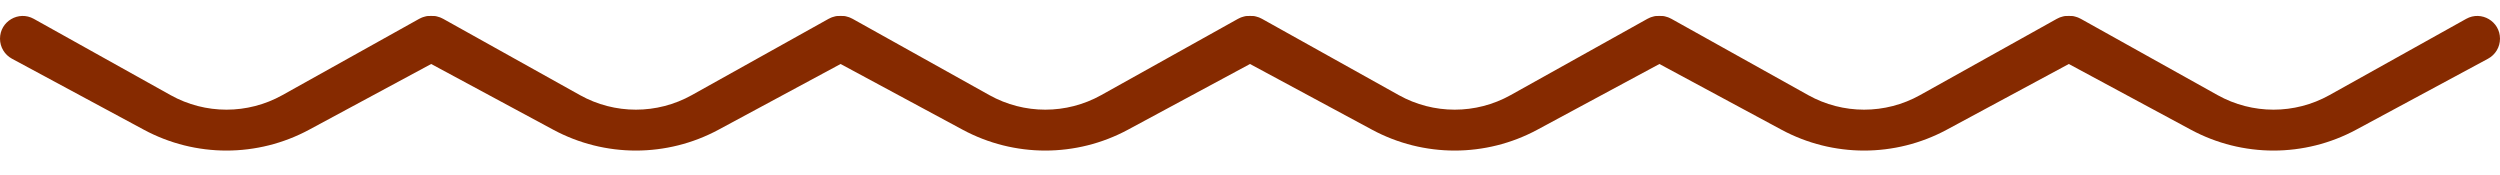
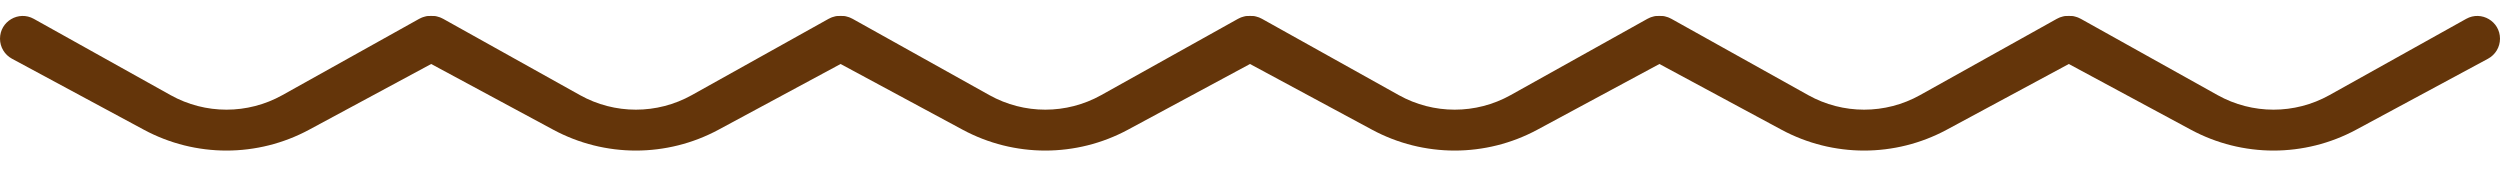
<svg xmlns="http://www.w3.org/2000/svg" width="287" height="20" viewBox="0 0 287 20" fill="none">
-   <path d="M0 4.442C0 2.451 2.14 1.194 3.879 2.163L19.585 10.922C23.573 13.146 28.427 13.146 32.415 10.922L48.121 2.163C49.859 1.194 52 2.451 52 4.442C52 5.402 51.473 6.284 50.628 6.739L35.482 14.894C29.562 18.082 22.438 18.082 16.518 14.894L1.372 6.739C0.527 6.284 0 5.402 0 4.442Z" fill="#862A00" />
-   <path d="M94 4.442C94 2.451 96.141 1.194 97.879 2.163L113.585 10.922C117.573 13.146 122.427 13.146 126.415 10.922L142.121 2.163C143.86 1.194 146 2.451 146 4.442C146 5.402 145.473 6.284 144.628 6.739L129.482 14.894C123.562 18.082 116.438 18.082 110.518 14.894L95.372 6.739C94.527 6.284 94 5.402 94 4.442Z" fill="#862A00" />
-   <path d="M141 4.442C141 2.451 143.14 1.194 144.879 2.163L160.585 10.922C164.573 13.146 169.427 13.146 173.415 10.922L189.121 2.163C190.86 1.194 193 2.451 193 4.442C193 5.402 192.473 6.284 191.628 6.739L176.482 14.894C170.562 18.082 163.438 18.082 157.518 14.894L142.372 6.739C141.527 6.284 141 5.402 141 4.442Z" fill="#862A00" />
-   <path d="M188 4.442C188 2.451 190.14 1.194 191.879 2.163L207.585 10.922C211.573 13.146 216.427 13.146 220.415 10.922L236.121 2.163C237.86 1.194 240 2.451 240 4.442C240 5.402 239.473 6.284 238.628 6.739L223.482 14.894C217.562 18.082 210.438 18.082 204.518 14.894L189.372 6.739C188.527 6.284 188 5.402 188 4.442Z" fill="#862A00" />
-   <path d="M235 4.442C235 2.451 237.14 1.194 238.879 2.163L254.585 10.922C258.573 13.146 263.427 13.146 267.415 10.922L283.121 2.163C284.86 1.194 287 2.451 287 4.442C287 5.402 286.473 6.284 285.628 6.739L270.482 14.894C264.562 18.082 257.438 18.082 251.518 14.894L236.372 6.739C235.527 6.284 235 5.402 235 4.442Z" fill="#862A00" />
-   <path d="M47 4.442C47 2.451 49.141 1.194 50.879 2.163L66.585 10.922C70.573 13.146 75.427 13.146 79.415 10.922L95.121 2.163C96.859 1.194 99 2.451 99 4.442C99 5.402 98.473 6.284 97.628 6.739L82.482 14.894C76.562 18.082 69.438 18.082 63.518 14.894L48.372 6.739C47.527 6.284 47 5.402 47 4.442Z" fill="#862A00" />
+   <path d="M0 4.442C0 2.451 2.14 1.194 3.879 2.163L19.585 10.922C23.573 13.146 28.427 13.146 32.415 10.922L48.121 2.163C49.859 1.194 52 2.451 52 4.442C52 5.402 51.473 6.284 50.628 6.739L35.482 14.894C29.562 18.082 22.438 18.082 16.518 14.894L1.372 6.739C0.527 6.284 0 5.402 0 4.442Z" fill="#64350A" />
+   <path d="M94 4.442C94 2.451 96.141 1.194 97.879 2.163L113.585 10.922C117.573 13.146 122.427 13.146 126.415 10.922L142.121 2.163C143.86 1.194 146 2.451 146 4.442C146 5.402 145.473 6.284 144.628 6.739L129.482 14.894C123.562 18.082 116.438 18.082 110.518 14.894L95.372 6.739C94.527 6.284 94 5.402 94 4.442Z" fill="#64350A" />
+   <path d="M141 4.442C141 2.451 143.14 1.194 144.879 2.163L160.585 10.922C164.573 13.146 169.427 13.146 173.415 10.922L189.121 2.163C190.86 1.194 193 2.451 193 4.442C193 5.402 192.473 6.284 191.628 6.739L176.482 14.894C170.562 18.082 163.438 18.082 157.518 14.894L142.372 6.739C141.527 6.284 141 5.402 141 4.442Z" fill="#64350A" />
+   <path d="M188 4.442C188 2.451 190.14 1.194 191.879 2.163L207.585 10.922C211.573 13.146 216.427 13.146 220.415 10.922L236.121 2.163C237.86 1.194 240 2.451 240 4.442C240 5.402 239.473 6.284 238.628 6.739L223.482 14.894C217.562 18.082 210.438 18.082 204.518 14.894L189.372 6.739C188.527 6.284 188 5.402 188 4.442Z" fill="#64350A" />
+   <path d="M235 4.442C235 2.451 237.14 1.194 238.879 2.163L254.585 10.922C258.573 13.146 263.427 13.146 267.415 10.922L283.121 2.163C284.86 1.194 287 2.451 287 4.442C287 5.402 286.473 6.284 285.628 6.739L270.482 14.894C264.562 18.082 257.438 18.082 251.518 14.894L236.372 6.739C235.527 6.284 235 5.402 235 4.442Z" fill="#64350A" />
+   <path d="M47 4.442C47 2.451 49.141 1.194 50.879 2.163L66.585 10.922C70.573 13.146 75.427 13.146 79.415 10.922L95.121 2.163C96.859 1.194 99 2.451 99 4.442C99 5.402 98.473 6.284 97.628 6.739L82.482 14.894C76.562 18.082 69.438 18.082 63.518 14.894L48.372 6.739C47.527 6.284 47 5.402 47 4.442Z" fill="#64350A" />
</svg>
